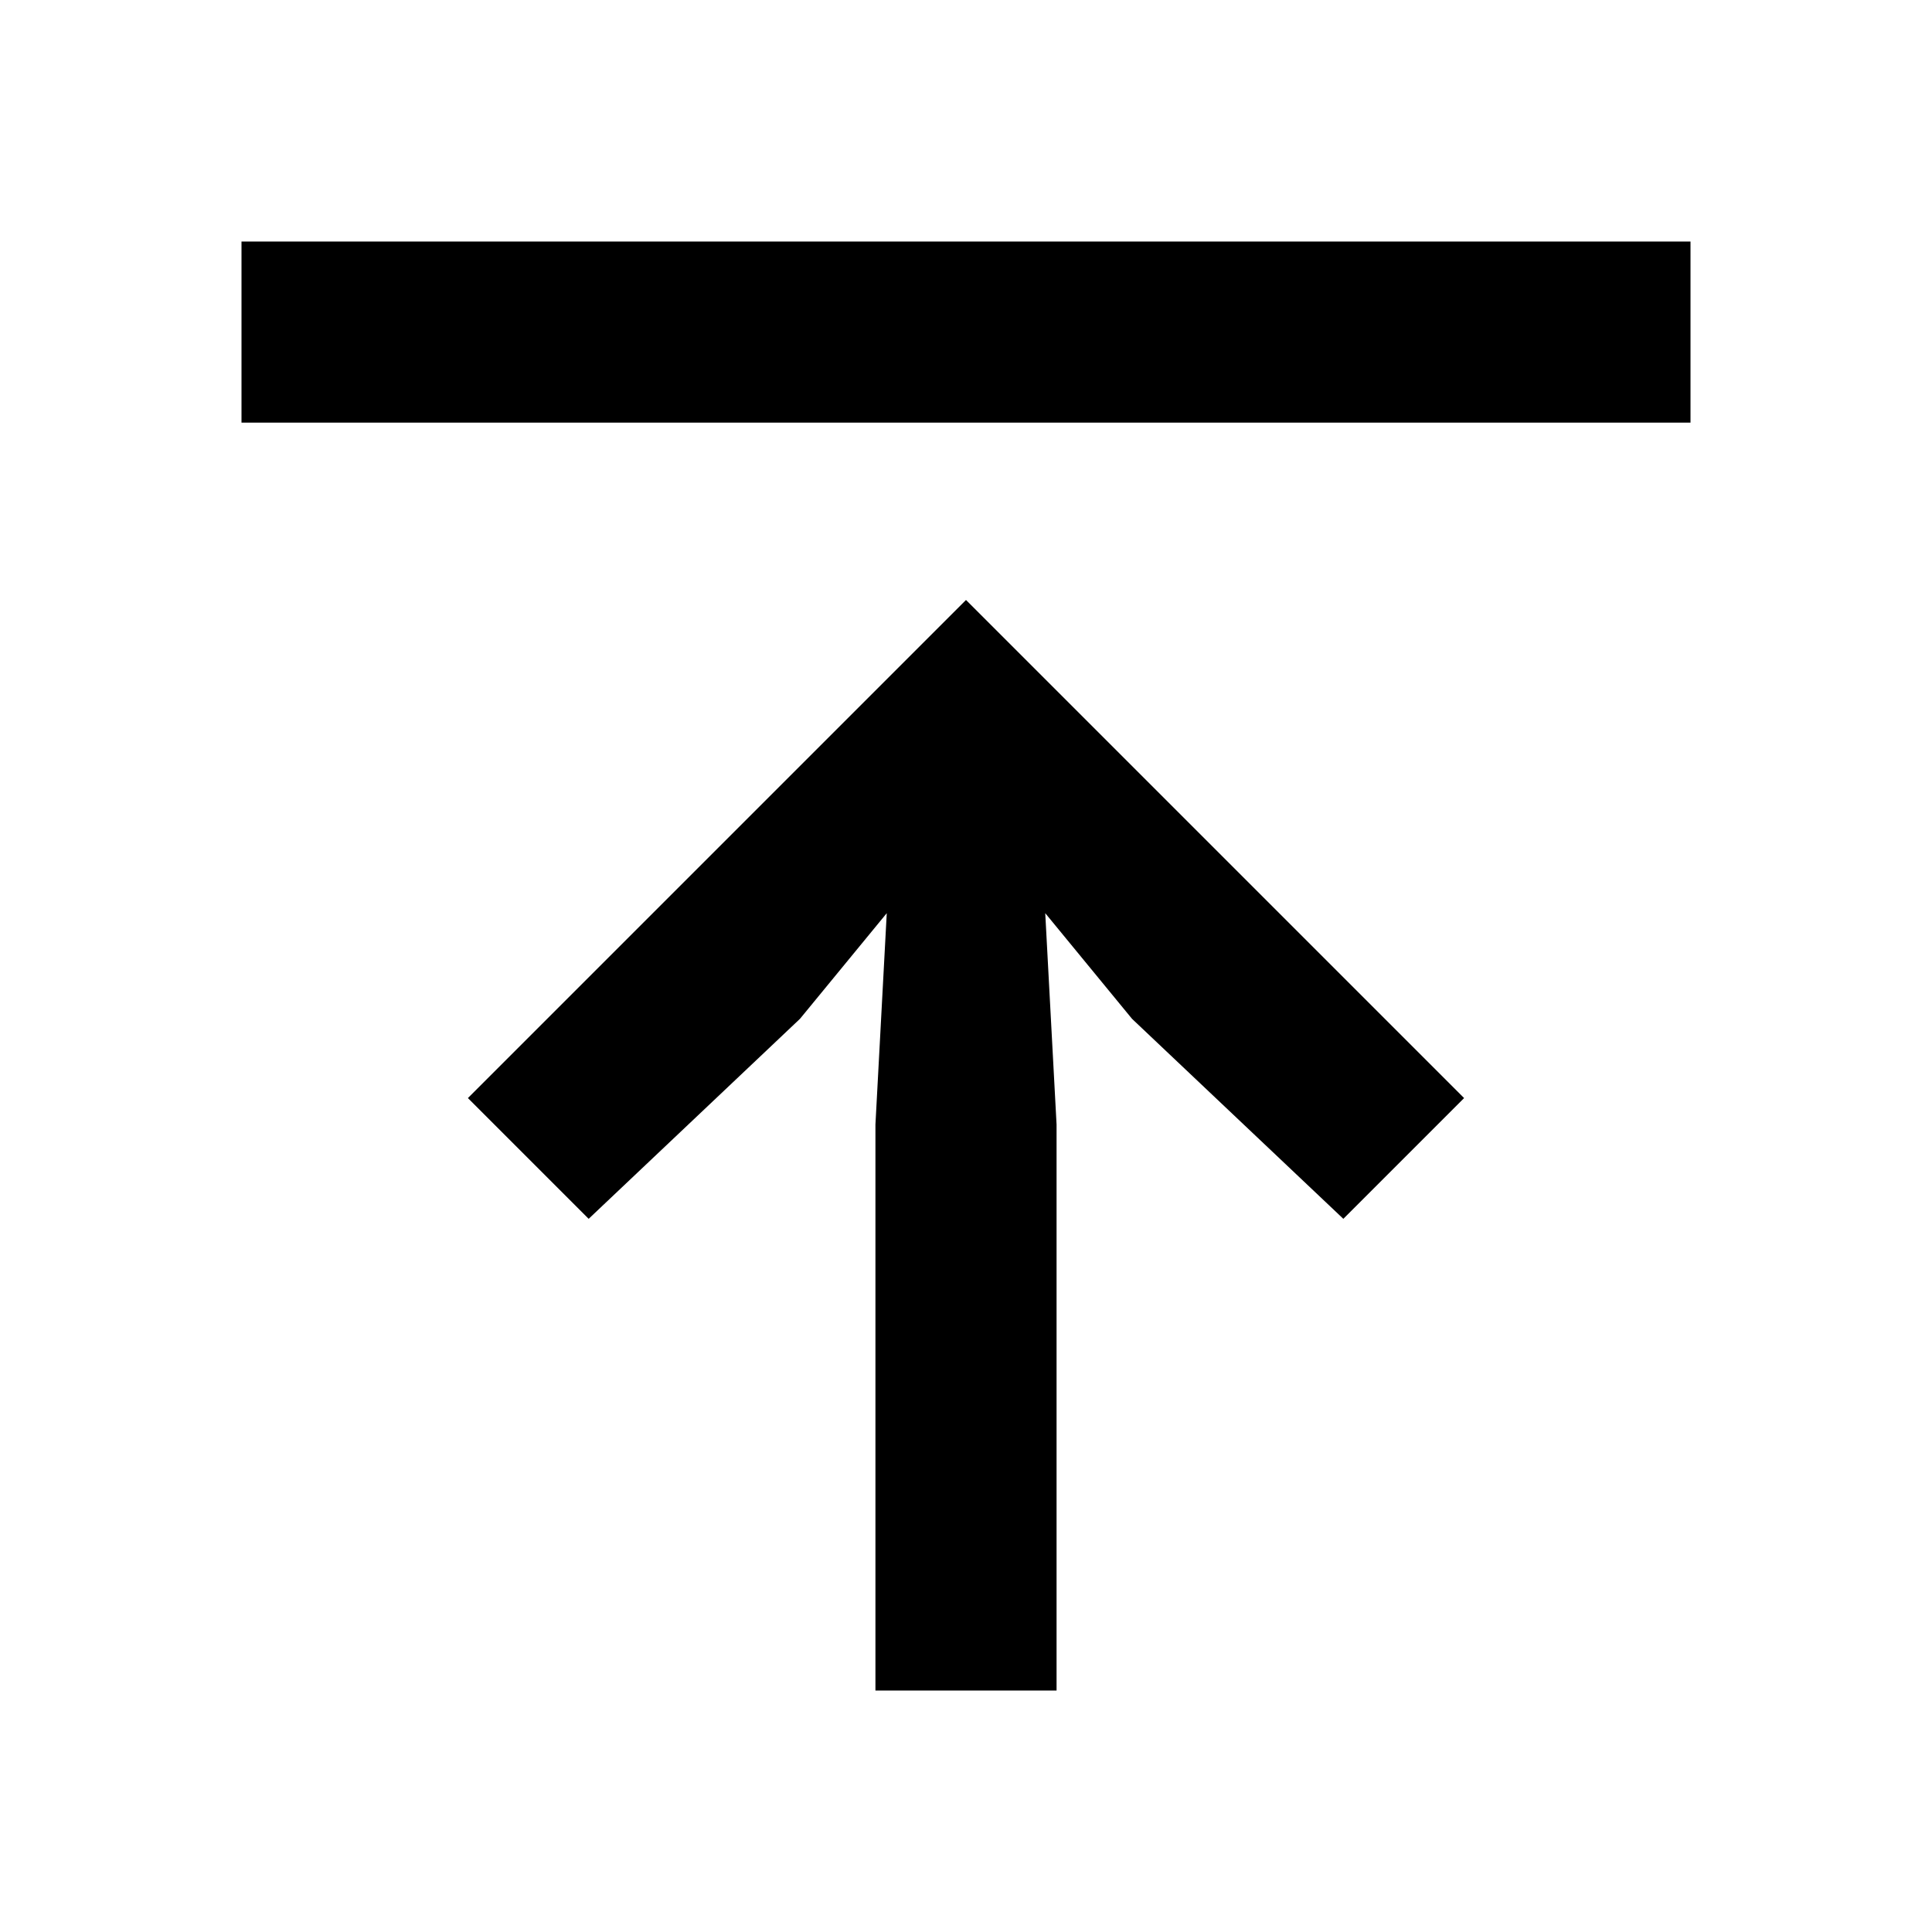
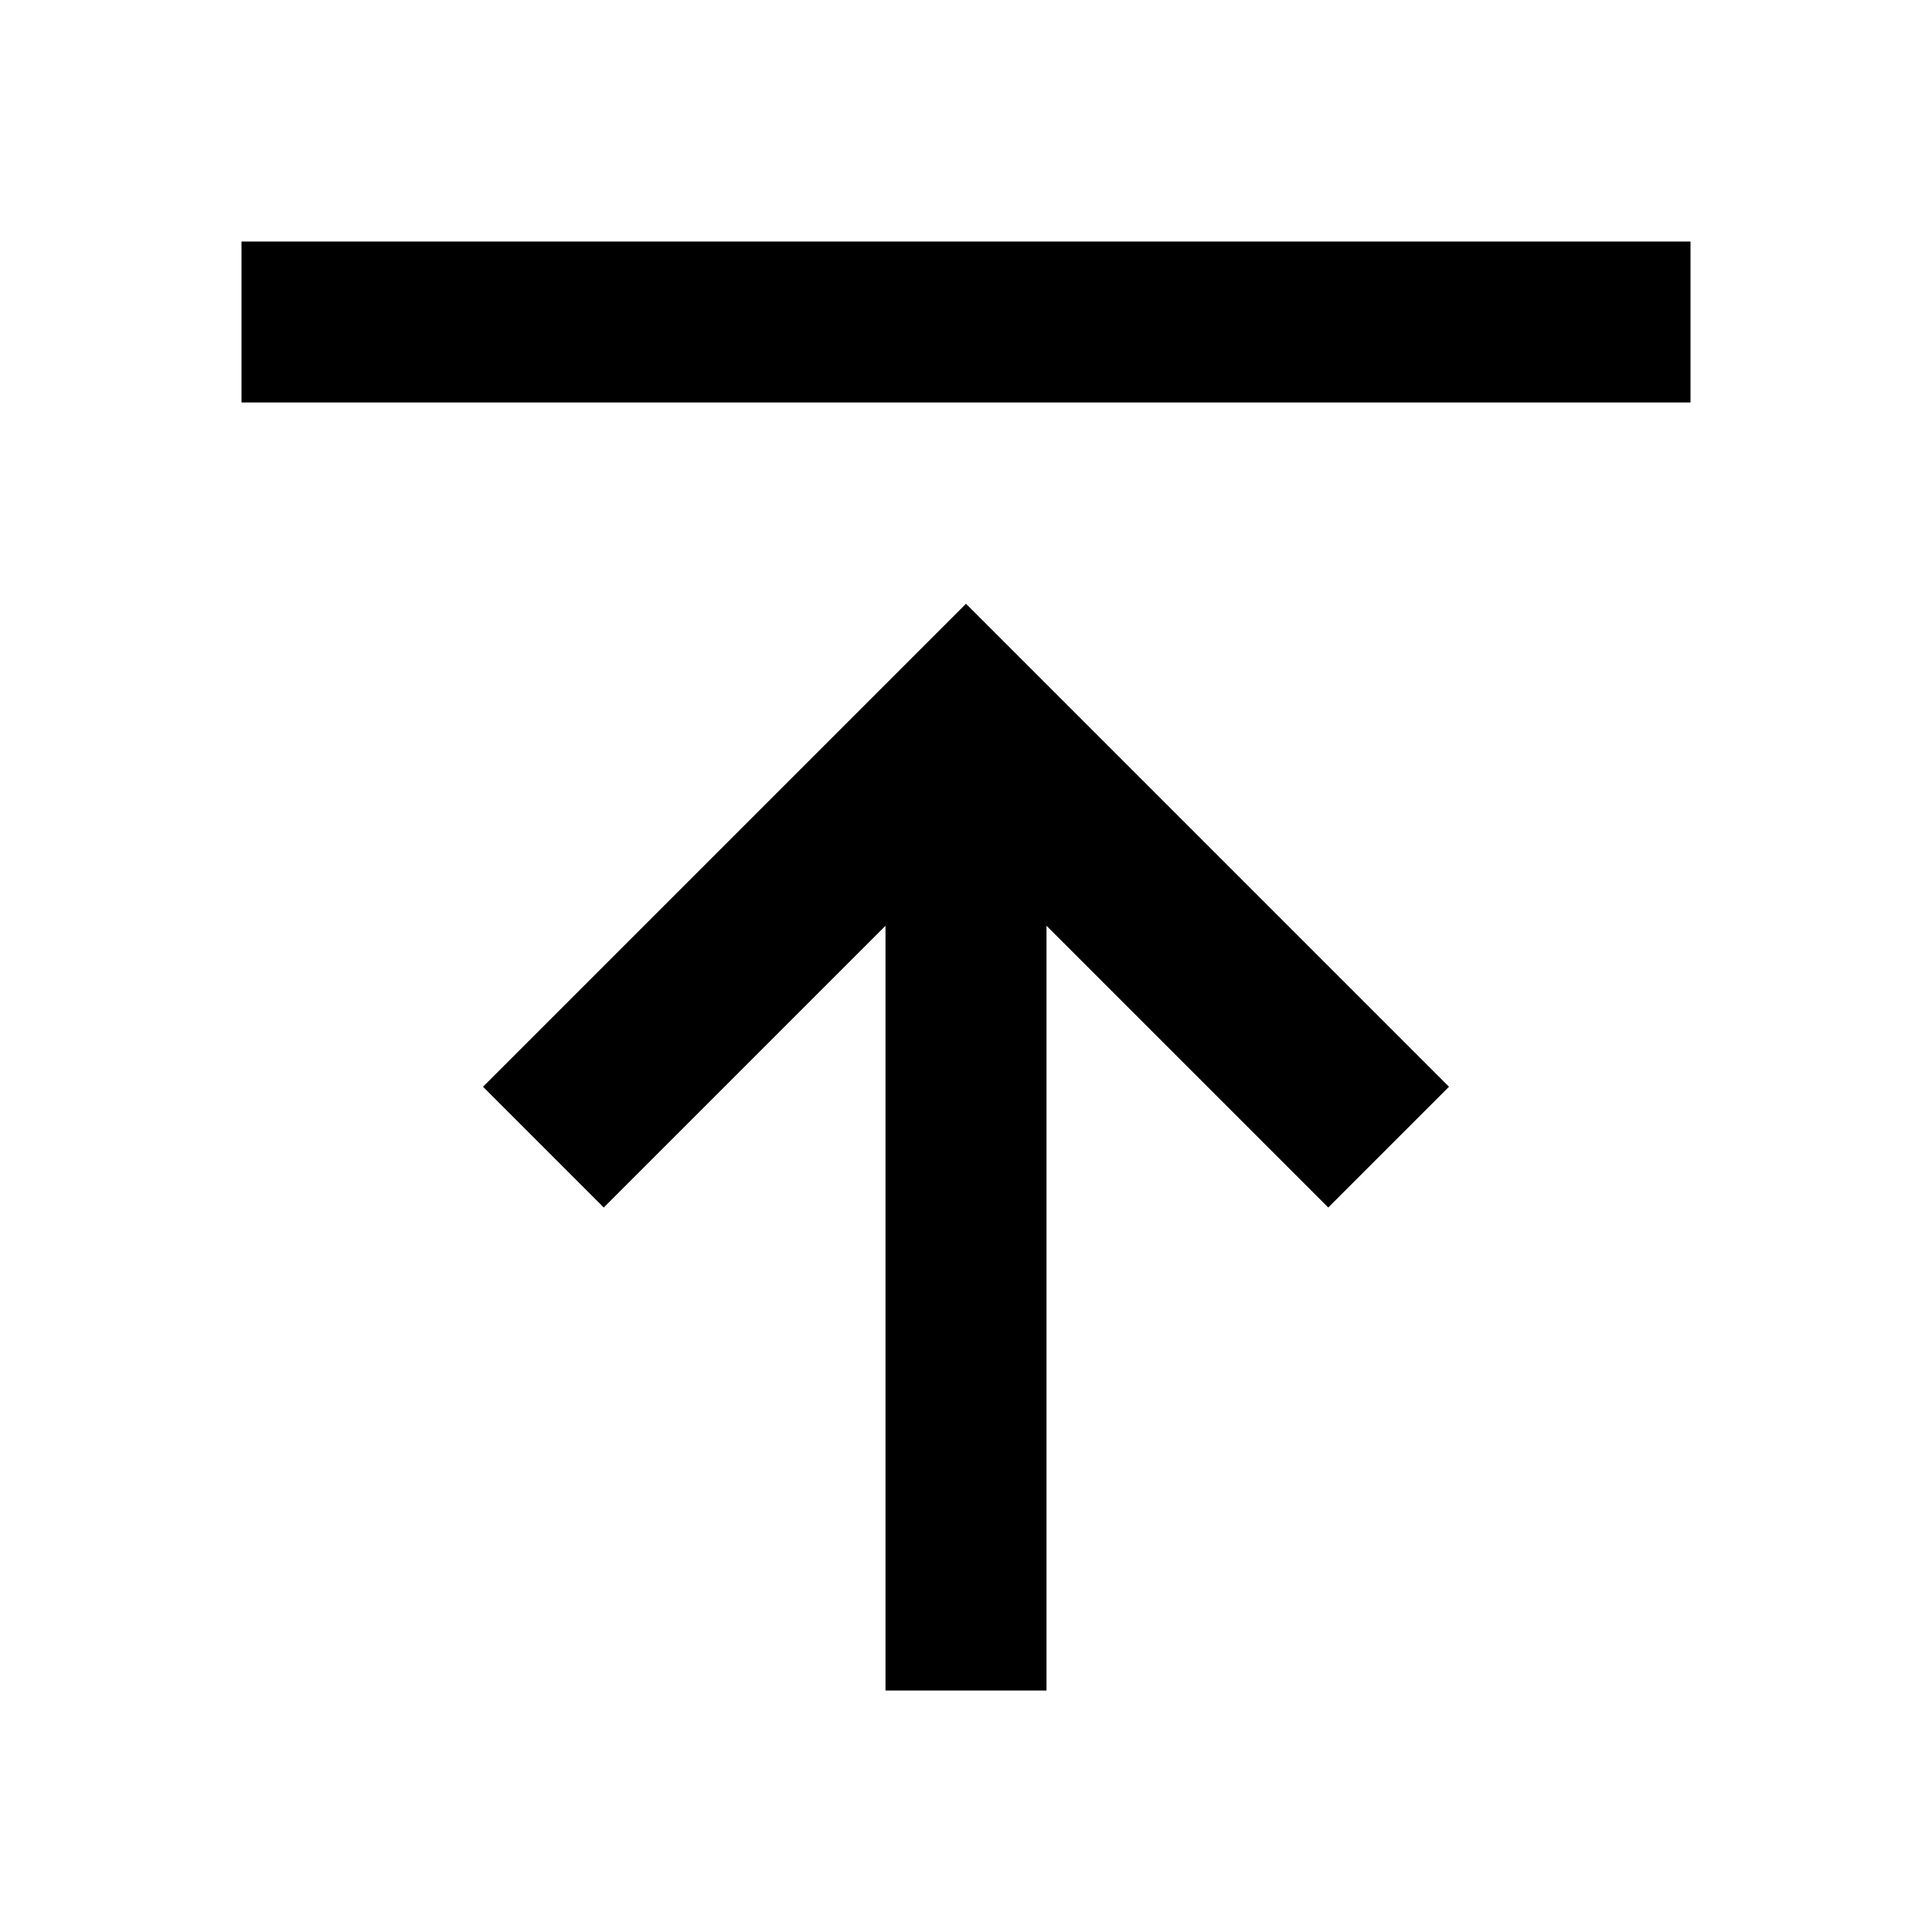
- <svg xmlns="http://www.w3.org/2000/svg" viewBox="0 0 512 512" fill="currentColor">
-   <path d="M64 64L448 64 448 112 64 112 64 64ZM232 298L235 242 212 270 156 323 124 291 256 159 388 291 356 323 300 270 277 242 280 298 280 448 232 448 232 298Z" />
+ <svg xmlns="http://www.w3.org/2000/svg" viewBox="0 0 480 480" fill="currentColor">
+   <path d="M220 420l40 0 0-190 70 70 30-30-120-120-120 120 30 30 70-70 0 190z m-160-320l360 0 0-40-360 0 0 40z" />
</svg>
